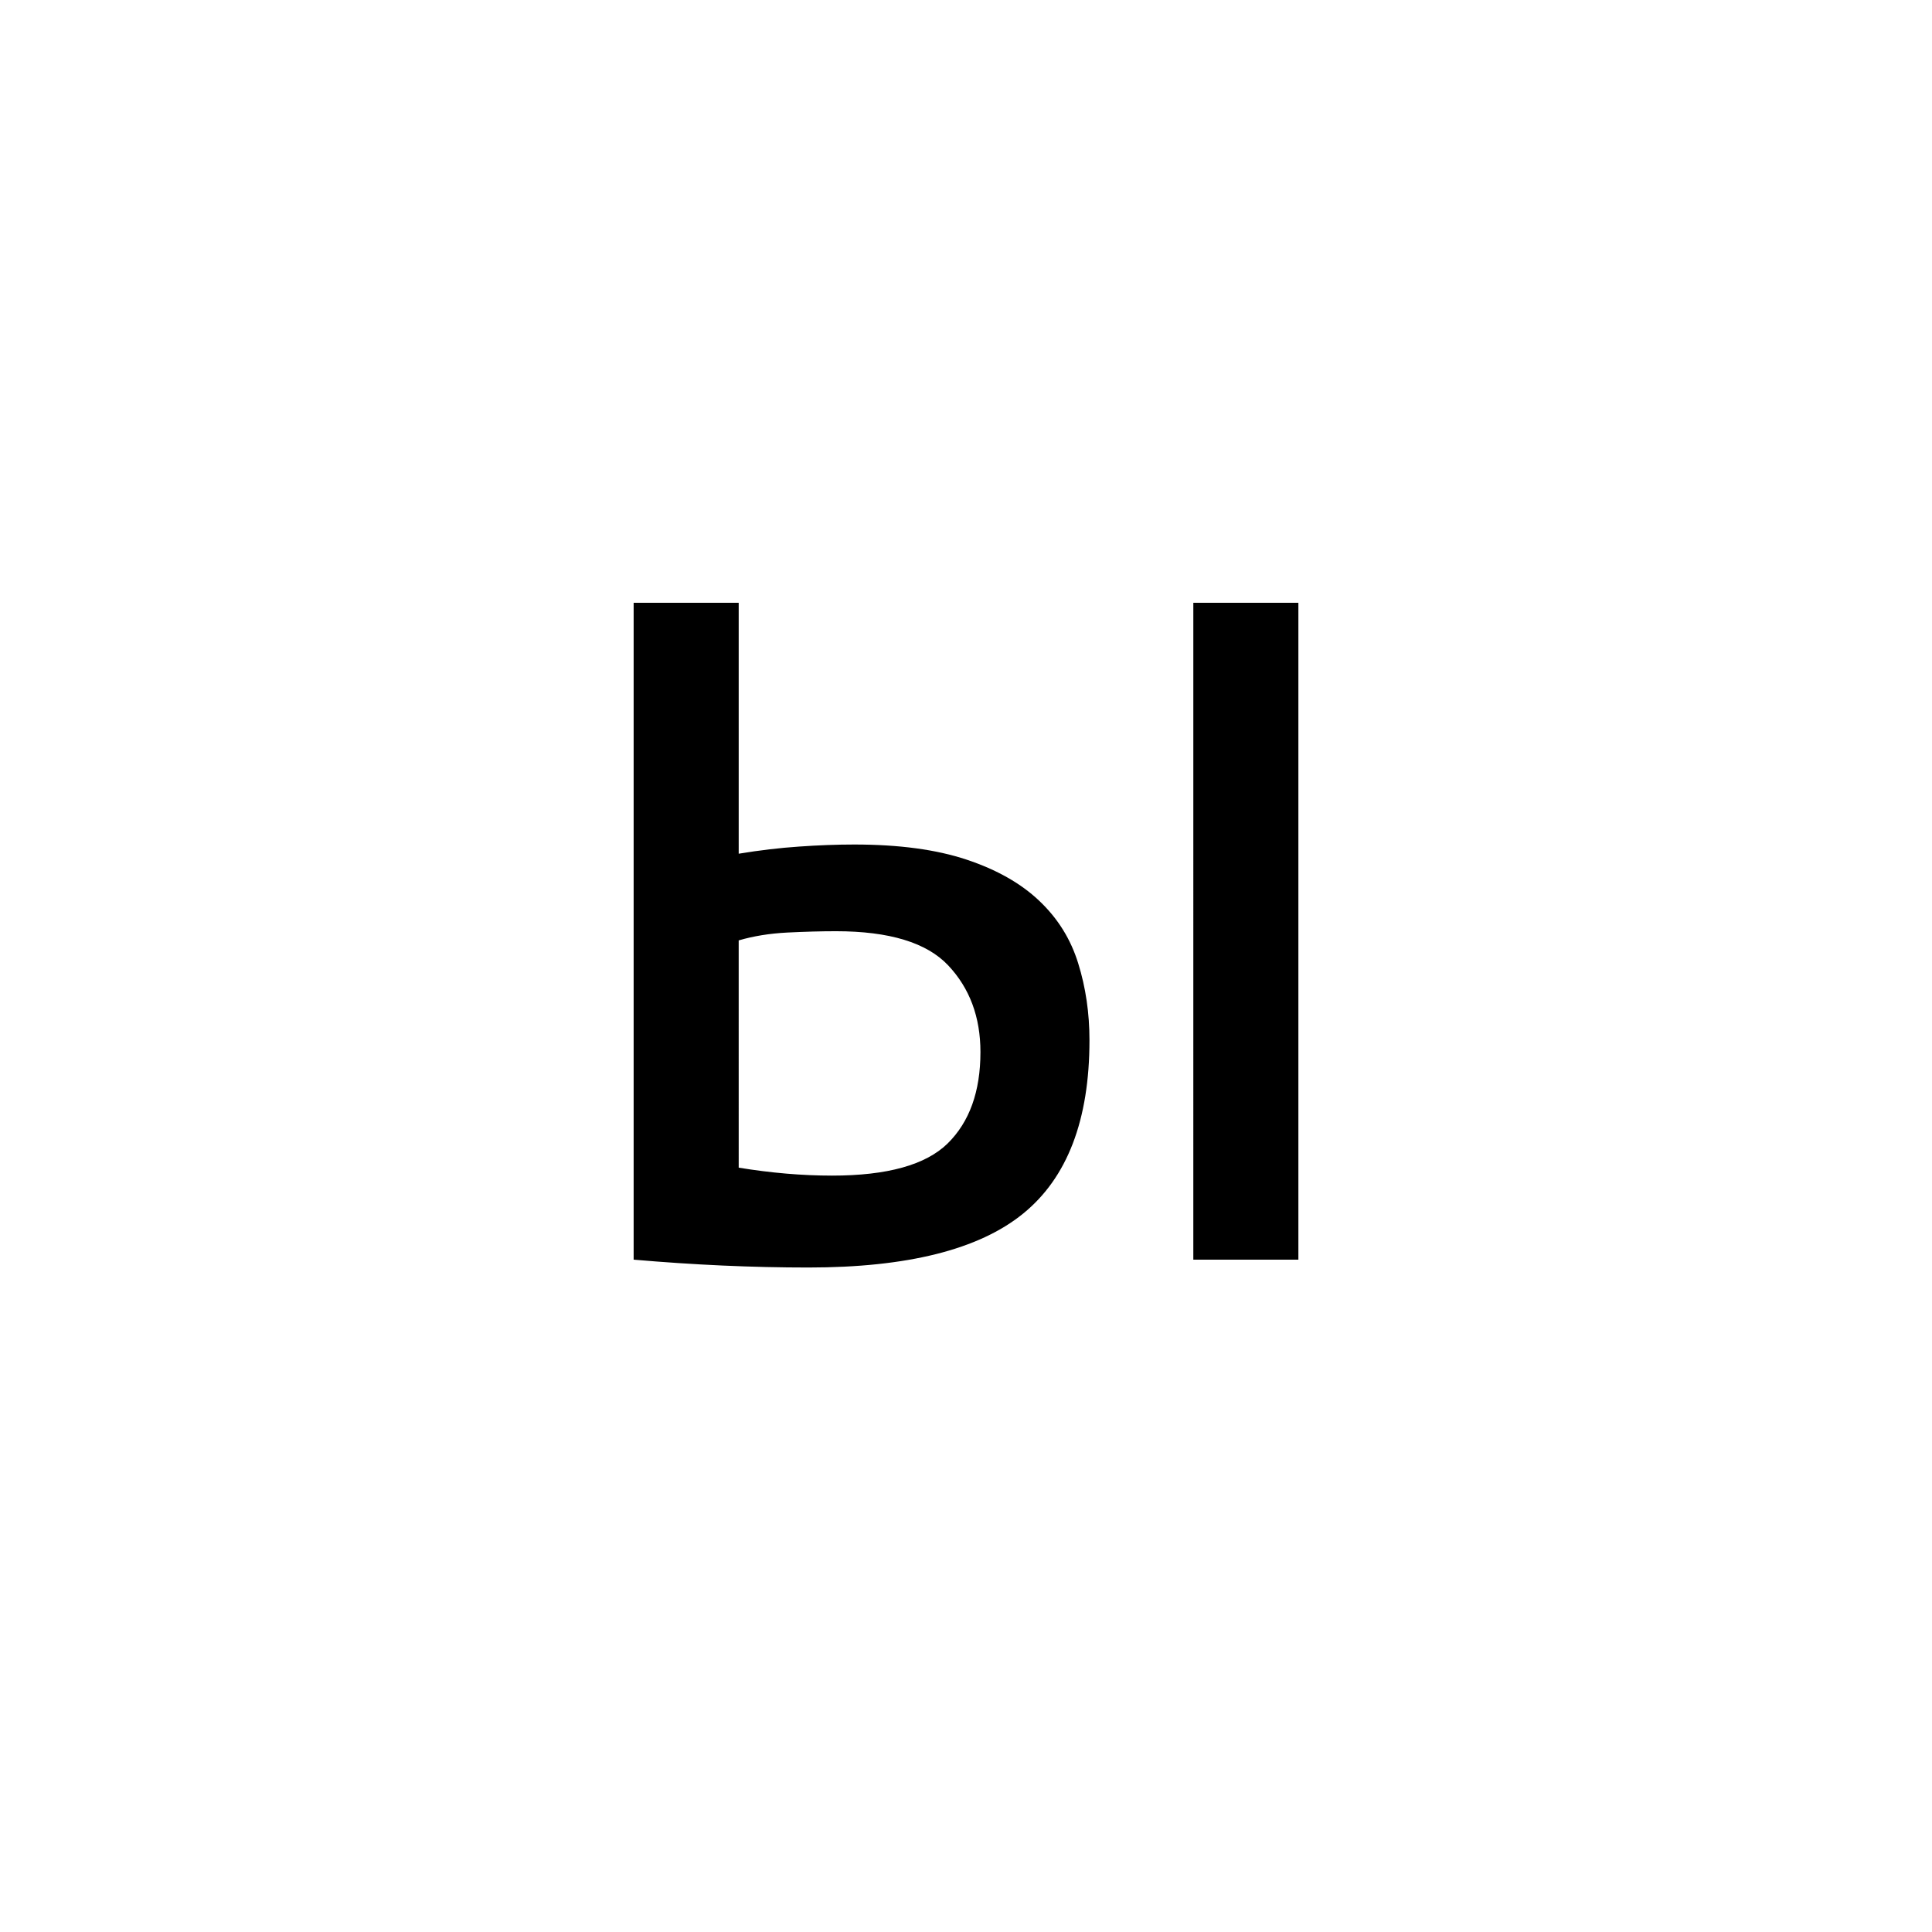
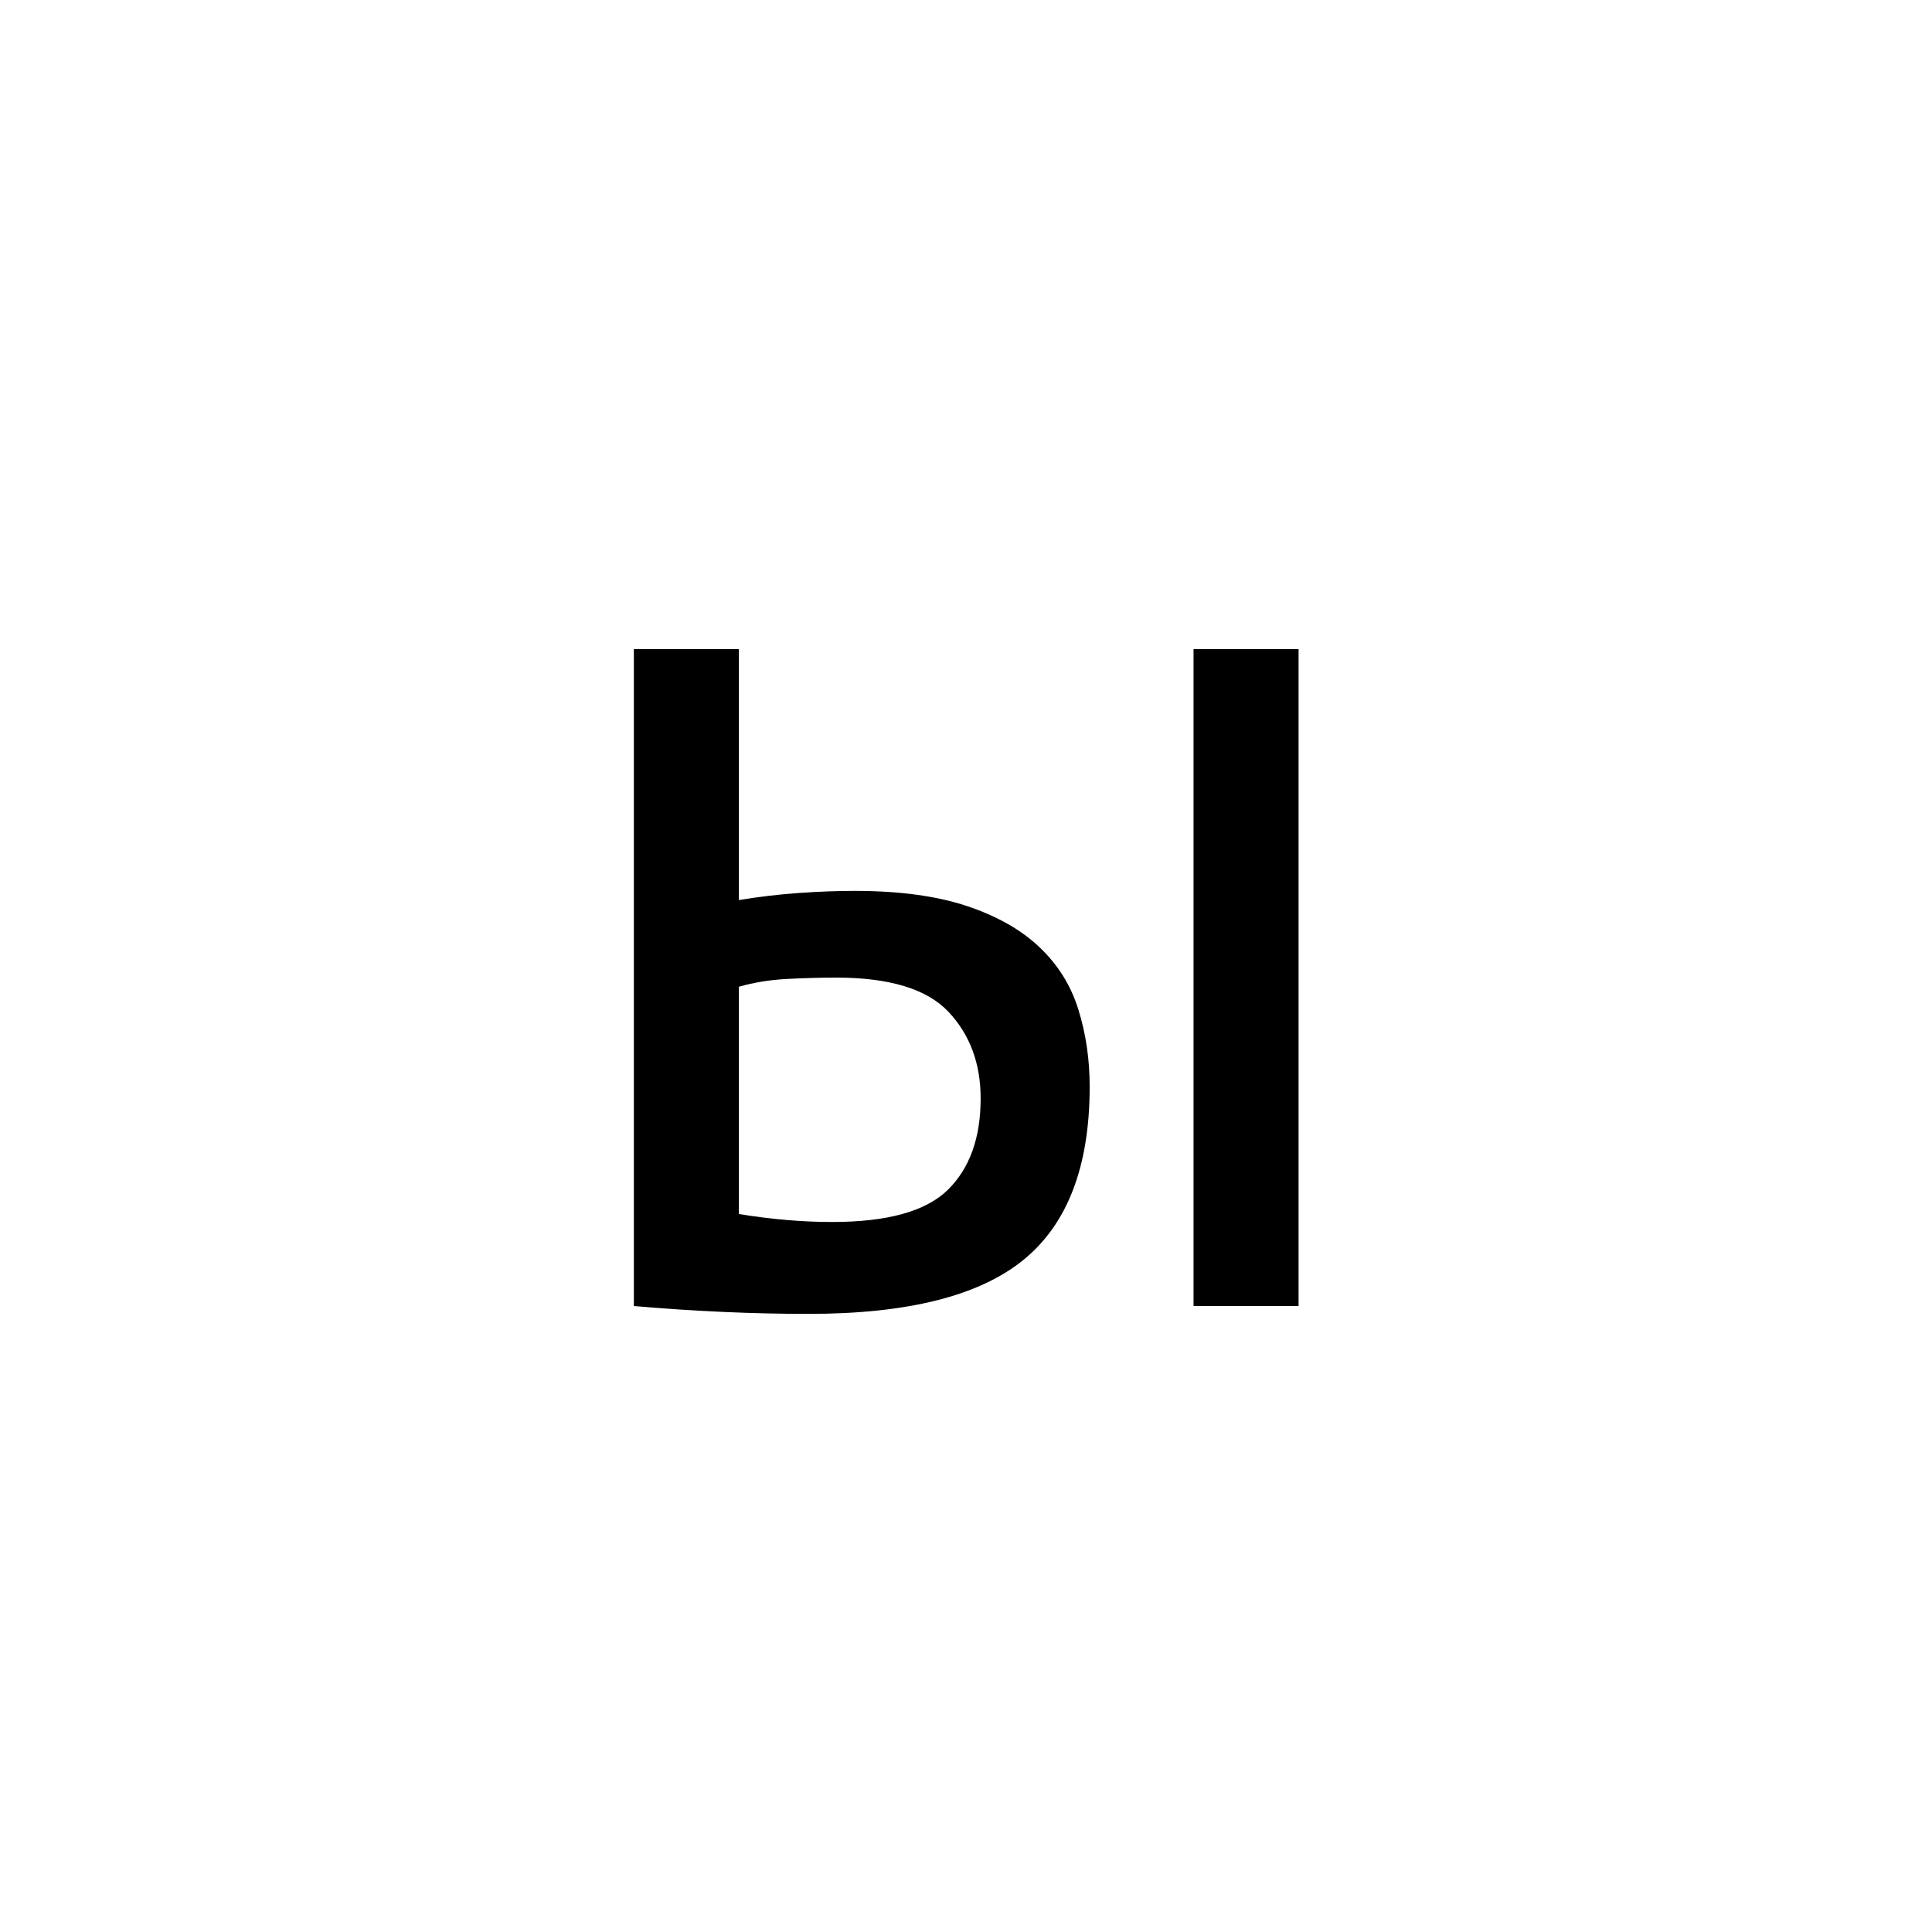
<svg xmlns="http://www.w3.org/2000/svg" xmlns:xlink="http://www.w3.org/1999/xlink" enable-background="new 0 0 250 250" height="250px" viewBox="0 0 250 250" width="250px" x="0px" xml:space="preserve" y="0px">
  <defs>
-     <symbol overflow="visible">
-       <path d="M8.5-119H119V0H8.5zm88.406 13.594L63.75-68.516l-33.156-36.89-8.5 8.5 33.5 37.406-33.5 37.406 8.5 8.5 33.156-36.89 33.156 36.89 8.5-8.5L71.734-59.5l33.672-37.406zM21.936-4.594h1.36v-2.03h.673c.675 0 1.296-.142 1.858-.423.57-.29.86-.832.86-1.625 0-.906-.313-1.47-.938-1.687-.625-.226-1.277-.343-1.953-.343h-1.86zm2.033-5.093c.905 0 1.358.28 1.358.843 0 .574-.14.89-.422.953-.28.054-.652.077-1.11.077h-.5v-1.875zm8.155-1.016H26.86v1.015h2.046v5.094h1.188v-5.093h2.03zm5.61 4.406c0 .46-.4.688-1.188.688-.793 0-1.305-.113-1.53-.343l-.5 1.187c.217 0 .5.06.842.172.343.117.796.172 1.36.172 1.58 0 2.374-.676 2.374-2.03 0-1.02-.512-1.587-1.532-1.704-1.01-.114-1.515-.457-1.515-1.03 0-.334.336-.502 1.016-.502.562 0 1.07.118 1.53.344l.344-1.203c-.687-.22-1.312-.328-1.874-.328-1.586 0-2.376.62-2.376 1.86 0 .574.165.976.5 1.203.344.218.68.417 1.016.593.344.17.68.31 1.016.423.343.117.514.28.514.5zm2.562-1.687c.445-.227.953-.344 1.516-.344.57 0 .86.226.86.672v.343c-.118 0-.232-.023-.345-.078-.117-.063-.29-.094-.516-.094-1.355 0-2.03.57-2.03 1.703 0 .905.452 1.358 1.36 1.358.674 0 1.186-.28 1.53-.844l.344.672h1.015c-.116-.226-.17-.625-.17-1.187v-1.876c0-1.125-.57-1.688-1.704-1.688-.45 0-.87.06-1.265.172-.398.106-.71.215-.937.328zm1.36 2.546c-.462 0-.688-.226-.688-.687 0-.445.28-.672.843-.672.226 0 .398.03.515.094.113.055.227.078.344.078v.5c-.23.46-.57.688-1.016.688zm7.984.844v-2.718c0-1.352-.51-2.032-1.53-2.032-.794 0-1.36.28-1.704.844l-.343-.688h-.844v4.594h1.186v-2.89c.227-.446.57-.672 1.032-.672.562 0 .843.34.843 1.015v2.546zm.844-.172c.457.23 1.024.344 1.703.344 1.25 0 1.876-.508 1.876-1.53 0-.564-.15-.9-.438-1.017-.28-.112-.59-.284-.922-.514-.574-.22-.86-.383-.86-.5 0-.227.173-.344.516-.344.456 0 .91.117 1.36.344l.343-1.032c-.46-.218-1.028-.328-1.704-.328-1.137 0-1.704.512-1.704 1.53 0 .564.172.935.516 1.11.344.17.625.306.844.407.57 0 .86.172.86.516 0 .23-.173.343-.517.343-.563 0-1.075-.114-1.532-.344zm6.97-2.375c0 2.386 1.132 3.577 3.405 3.577 2.27 0 3.406-1.19 3.406-3.578 0-2.27-1.137-3.407-3.407-3.407-.907 0-1.704.313-2.39.938-.68.626-1.017 1.45-1.017 2.47zm1.03 0c0-1.696.79-2.548 2.375-2.548 1.58 0 2.374.852 2.374 2.547 0 1.7-.793 2.546-2.375 2.546-1.587 0-2.376-.847-2.376-2.547zm3.39.687c-.218.105-.444.156-.67.156-.462 0-.688-.28-.688-.844 0-.446.226-.673.687-.673h.5l.344-.687c-.45-.227-.844-.344-1.188-.344-1.024 0-1.532.57-1.532 1.703 0 1.25.508 1.874 1.53 1.874.564 0 .958-.113 1.19-.343zm5.954 1.86h1.36v-2.032h.687c.676 0 1.297-.14 1.86-.422.57-.29.86-.832.86-1.625 0-.906-.314-1.47-.94-1.687-.624-.226-1.276-.343-1.952-.343h-1.875zm2.047-5.095c.906 0 1.36.282 1.36.844 0 .574-.15.89-.438.953-.28.054-.65.077-1.094.077h-.516v-1.875zm3.563 1.704c.457-.227.968-.344 1.53-.344.563 0 .844.226.844.672v.343c-.105 0-.214-.023-.328-.078-.117-.063-.29-.094-.515-.094-1.47 0-2.204.57-2.204 1.703 0 .905.507 1.358 1.53 1.358.677 0 1.18-.28 1.516-.844l.344.672h1.03c-.116-.226-.17-.625-.17-1.187v-1.876c0-1.125-.57-1.688-1.704-1.688-.46 0-.886.06-1.28.172-.4.106-.712.215-.938.328zm1.36 2.546c-.45 0-.673-.226-.673-.687 0-.445.28-.672.844-.672.225 0 .397.03.514.094.114.055.223.078.33.078v.5c-.22.46-.56.688-1.017.688zm6.468-3.75c-.118-.1-.344-.156-.688-.156-.45 0-.79.28-1.016.844h-.17l-.173-.688h-1.017v4.594h1.36v-2.89c0-.446.335-.672 1.015-.672h.172c.113 0 .172.03.172.094 0 .054.055.078.172.078zm.843 1.204c.675-.227 1.187-.344 1.53-.344.563 0 .844.226.844.672v.343c-.117 0-.23-.023-.343-.078-.105-.063-.273-.094-.5-.094-1.468 0-2.203.57-2.203 1.703 0 .905.504 1.358 1.516 1.358.8 0 1.313-.28 1.53-.844h.173l.172.672h1.016c-.106-.226-.156-.625-.156-1.187v-1.876c0-1.125-.57-1.688-1.704-1.688-.46 0-.86.06-1.203.172-.335.106-.616.215-.843.328zm1.36 2.546c-.45 0-.673-.226-.673-.687 0-.445.28-.672.844-.672.227 0 .395.03.5.094.114.055.227.078.344.078v.5c-.218.46-.558.688-1.015.688zm7.14-5.265h-5.266v1.015h1.86v5.094h1.36v-5.093h2.045zm1.36 1.515h-1.36l2.046 4.594c-.117.574-.402.86-.86.86l-.17-.172-.33 1.015c.22.117.5.17.845.17.563 0 1.13-.737 1.704-2.217l1.703-4.25h-1.36l-.86 2.562v.844h-.17l-.173-.845zm4.077 6.47h1.36v-2.048c.113.23.398.344.86.344 1.58 0 2.374-.848 2.374-2.547 0-1.58-.624-2.374-1.874-2.374-.563 0-1.075.227-1.532.672h-.17l-.158-.515h-.86zm2.39-5.61c.563 0 .844.453.844 1.36 0 1.023-.397 1.53-1.186 1.53-.23 0-.46-.113-.688-.343v-1.704c0-.563.344-.844 1.03-.844zm6.626 2.547c-.23.23-.626.343-1.188.343-.793 0-1.246-.336-1.36-1.016h3.22v-1.03c0-.677-.2-1.158-.594-1.44-.398-.28-.874-.42-1.437-.42-1.594 0-2.39.85-2.39 2.546 0 1.586.796 2.375 2.39 2.375.332 0 .672-.055 1.016-.172.343-.113.624-.226.843-.343zm-1.36-2.548c.676 0 .957.34.844 1.015h-1.86c0-.675.336-1.015 1.016-1.015zm0 0" />
-     </symbol>
    <symbol id="9dd92fdba" overflow="visible">
-       <path d="M26.688-11.906c4.195.687 8.222 1.03 12.078 1.03 7.132 0 12.117-1.382 14.953-4.155 2.83-2.783 4.25-6.724 4.25-11.83 0-4.53-1.392-8.27-4.173-11.218-2.774-2.945-7.617-4.422-14.53-4.422-1.93 0-4.03.06-6.298.172-2.263.117-4.357.453-6.282 1.016zm0-40.625c2.718-.447 5.32-.755 7.812-.923 2.5-.176 4.883-.266 7.156-.266 5.77 0 10.61.654 14.516 1.954 3.914 1.305 7.062 3.09 9.437 5.36 2.382 2.26 4.054 4.953 5.015 8.078.97 3.117 1.453 6.43 1.453 9.937 0 10.312-2.867 17.792-8.594 22.437-5.718 4.648-14.98 6.97-27.78 6.97-7.263 0-14.798-.34-22.61-1.017v-85h13.594zM85.516-85H99.11V0H85.515zm0 0" />
+       <path d="M26.688-11.906c4.195.687 8.222 1.031 12.078 1.031 7.132 0 12.117-1.383 14.953-4.156 2.832-2.781 4.25-6.723 4.25-11.828 0-4.532-1.39-8.27-4.172-11.22-2.774-2.944-7.617-4.421-14.531-4.421-1.93 0-4.028.059-6.297.172-2.262.117-4.356.453-6.282 1.016zm0-40.625a82.88 82.88 0 0 1 7.812-.922c2.5-.176 4.883-.266 7.156-.266 5.77 0 10.61.653 14.516 1.953 3.914 1.305 7.062 3.09 9.437 5.36 2.383 2.261 4.055 4.953 5.016 8.078.969 3.117 1.453 6.43 1.453 9.937 0 10.313-2.867 17.793-8.594 22.438-5.718 4.648-14.98 6.969-27.78 6.969-7.263 0-14.798-.34-22.61-1.016v-85h13.594zM85.516-85h13.593V0H85.516zm0 0" />
    </symbol>
  </defs>
-   <use x="68.9" xlink:href="#9dd92fdba" y="163" />
+   <use x="68.926" xlink:href="#9dd92fdba" y="169" />
</svg>
